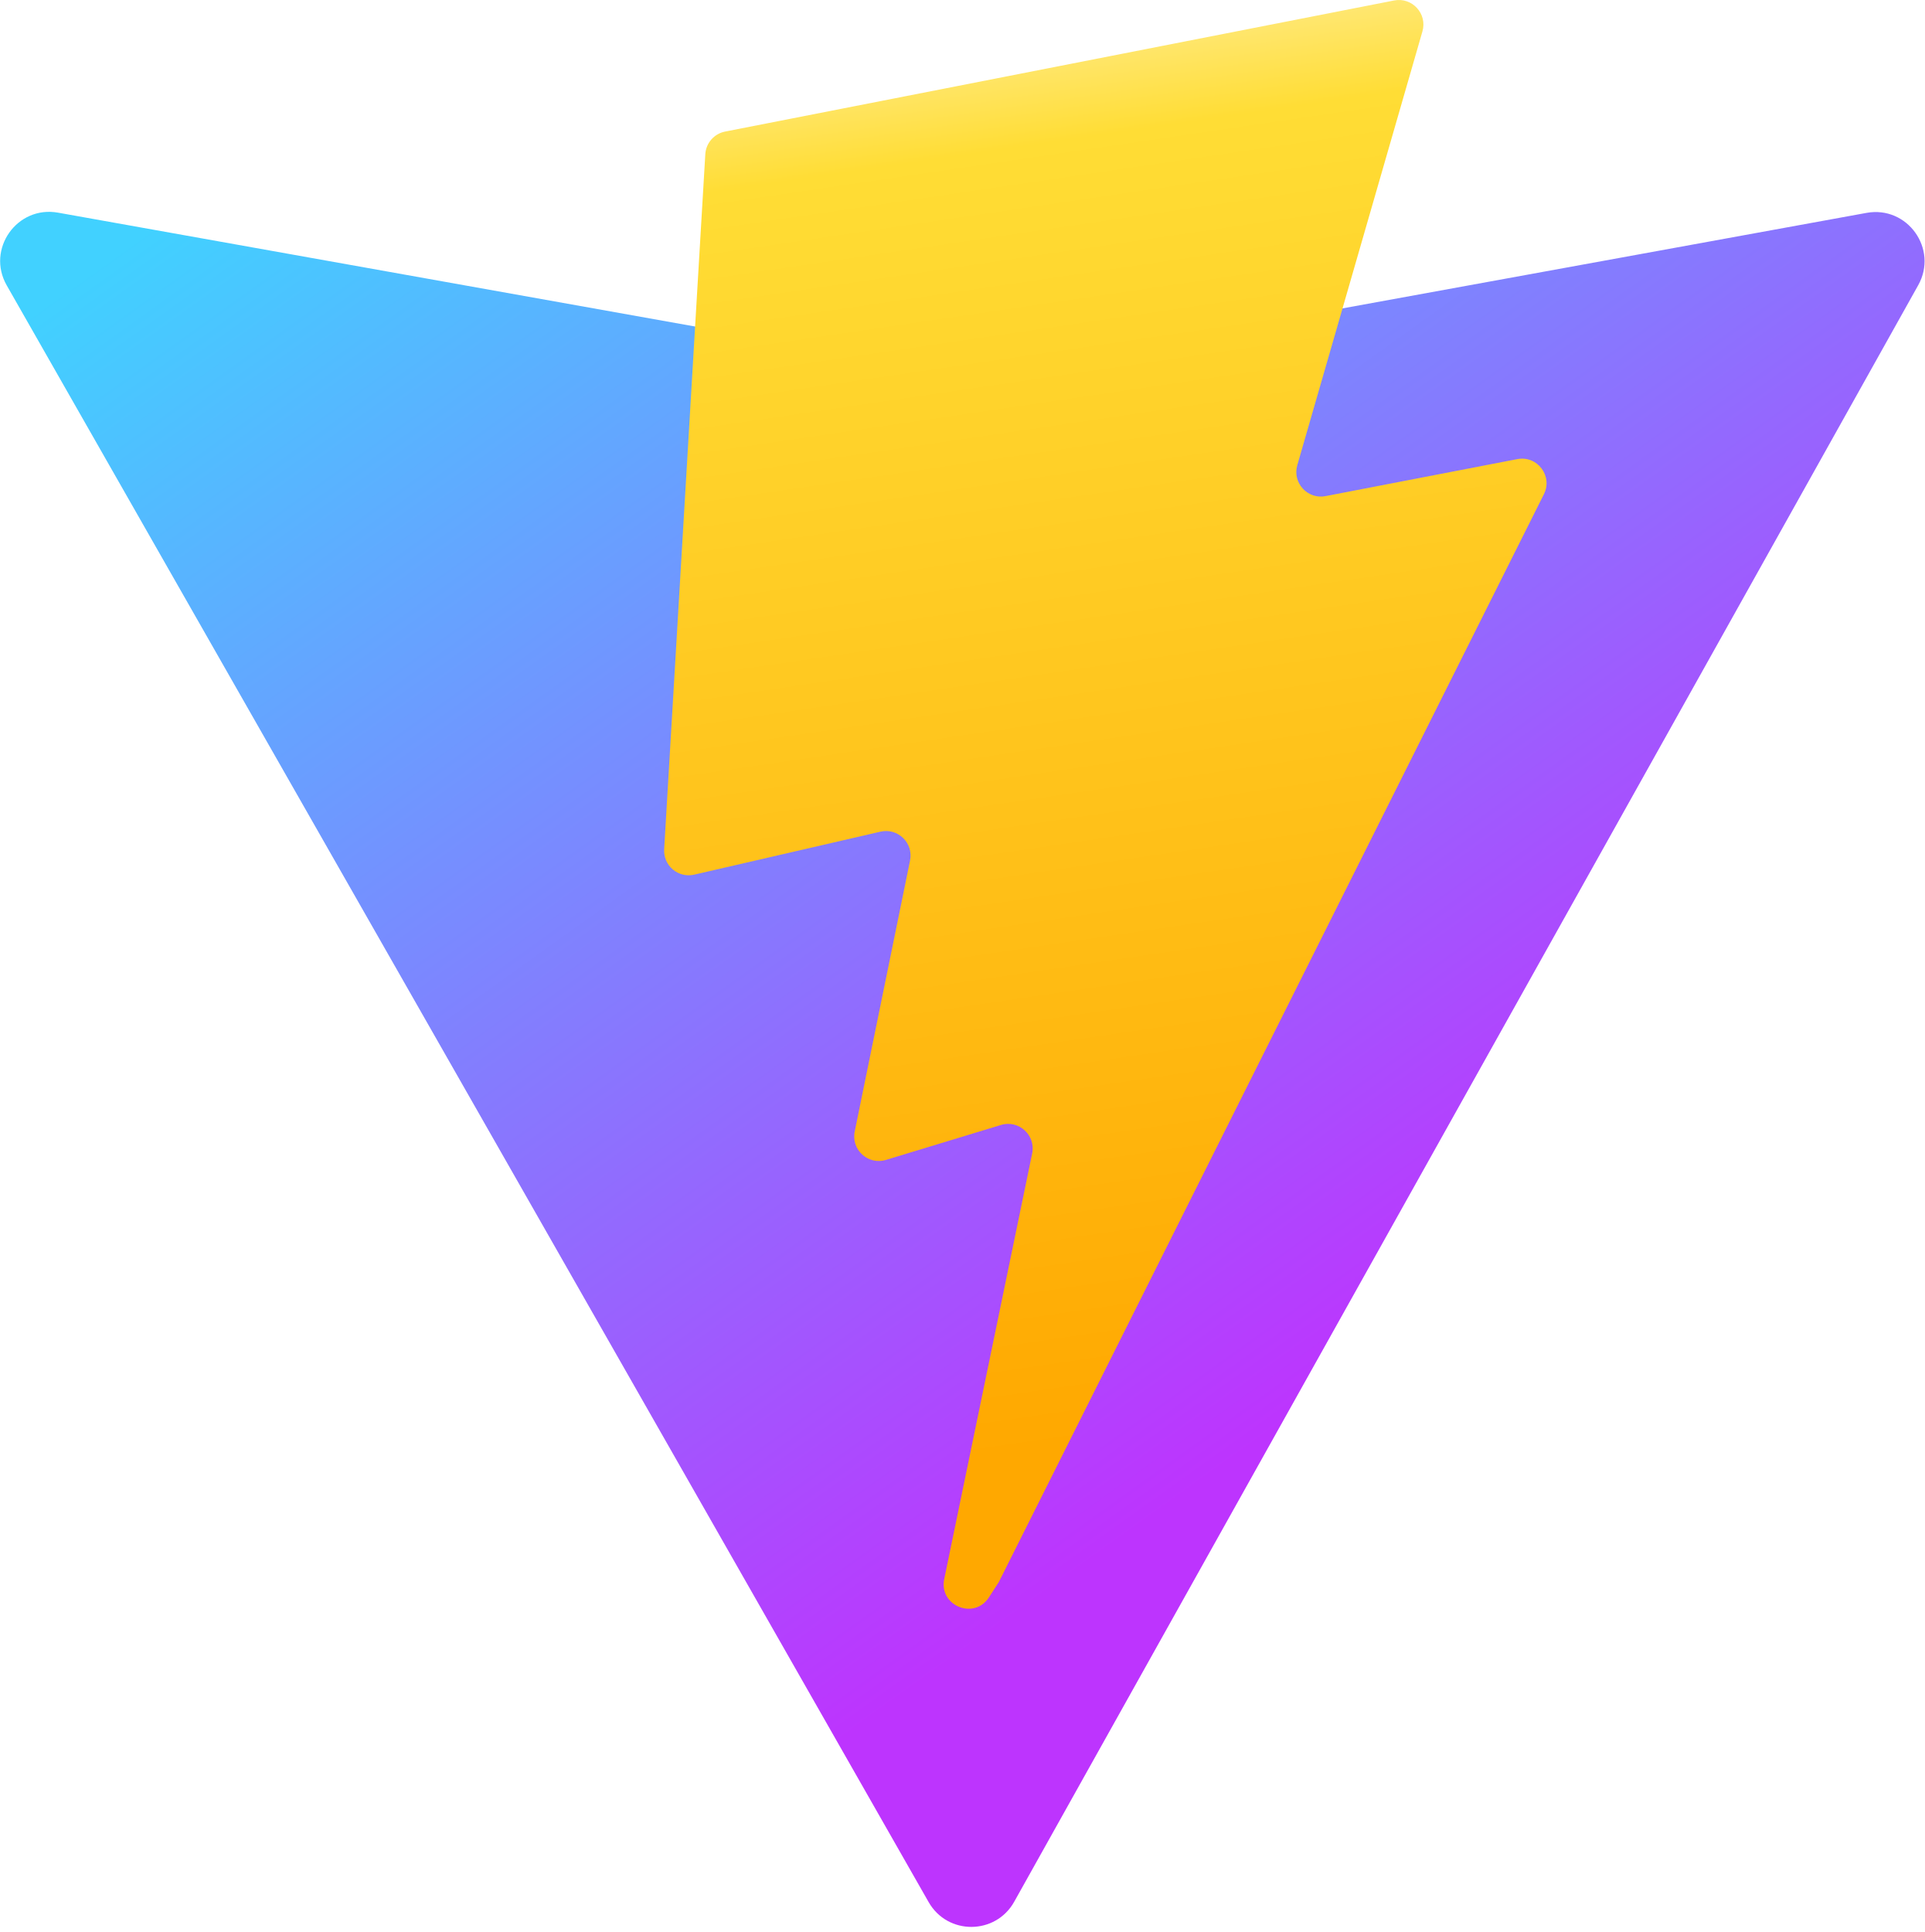
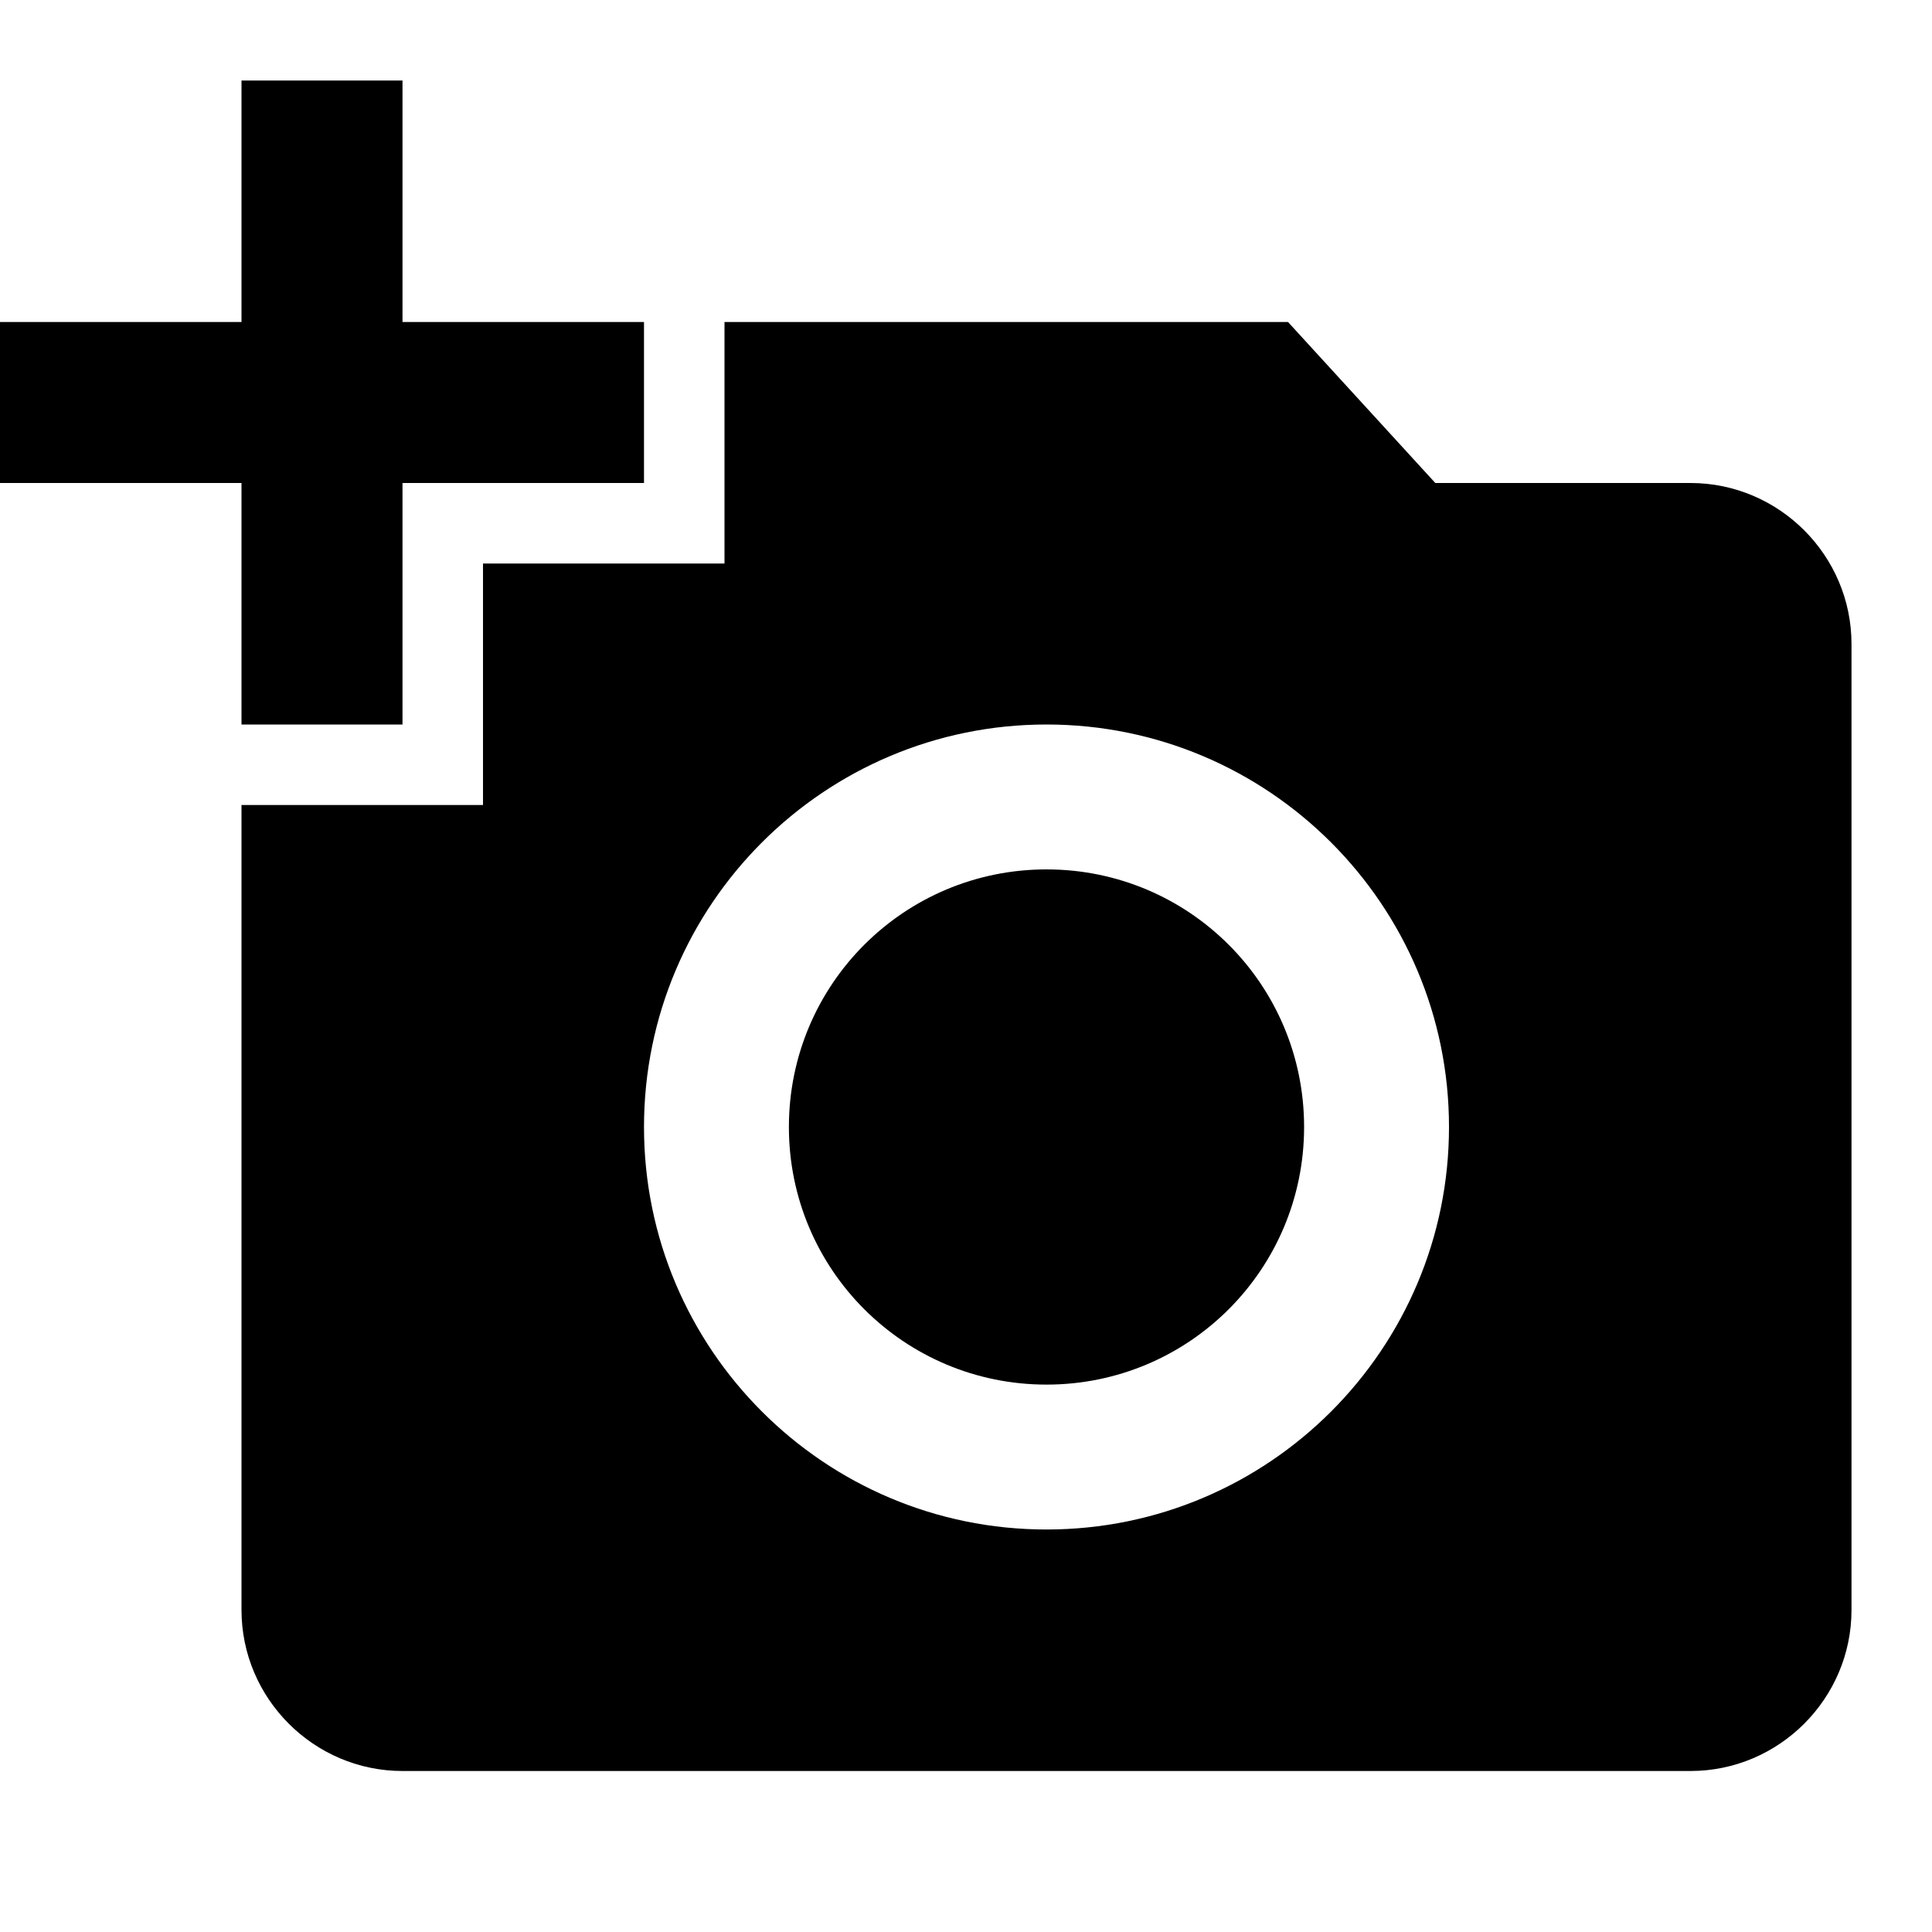
- <svg xmlns="http://www.w3.org/2000/svg" aria-hidden="true" role="img" class="iconify iconify--logos" width="31.88" height="32" preserveAspectRatio="xMidYMid meet" viewBox="0 0 256 257">
-   <defs>
-     <linearGradient id="IconifyId1813088fe1fbc01fb466" x1="-.828%" x2="57.636%" y1="7.652%" y2="78.411%">
-       <stop offset="0%" stop-color="#41D1FF" />
-       <stop offset="100%" stop-color="#BD34FE" />
-     </linearGradient>
-     <linearGradient id="IconifyId1813088fe1fbc01fb467" x1="43.376%" x2="50.316%" y1="2.242%" y2="89.03%">
-       <stop offset="0%" stop-color="#FFEA83" />
-       <stop offset="8.333%" stop-color="#FFDD35" />
-       <stop offset="100%" stop-color="#FFA800" />
-     </linearGradient>
-   </defs>
-   <path fill="url(#IconifyId1813088fe1fbc01fb466)" d="M255.153 37.938L134.897 252.976c-2.483 4.44-8.862 4.466-11.382.048L.875 37.958c-2.746-4.814 1.371-10.646 6.827-9.67l120.385 21.517a6.537 6.537 0 0 0 2.322-.004l117.867-21.483c5.438-.991 9.574 4.796 6.877 9.62Z" />
-   <path fill="url(#IconifyId1813088fe1fbc01fb467)" d="M185.432.063L96.44 17.501a3.268 3.268 0 0 0-2.634 3.014l-5.474 92.456a3.268 3.268 0 0 0 3.997 3.378l24.777-5.718c2.318-.535 4.413 1.507 3.936 3.838l-7.361 36.047c-.495 2.426 1.782 4.5 4.151 3.78l15.304-4.649c2.372-.72 4.652 1.36 4.15 3.788l-11.698 56.621c-.732 3.542 3.979 5.473 5.943 2.437l1.313-2.028l72.516-144.72c1.215-2.423-.88-5.186-3.54-4.672l-25.505 4.922c-2.396.462-4.435-1.77-3.759-4.114l16.646-57.705c.677-2.35-1.37-4.583-3.769-4.113Z" />
+ <svg xmlns="http://www.w3.org/2000/svg" stroke="currentColor" fill="currentColor" stroke-width="0" viewBox="0 0 24 24" class="text-emerald-950" height="50" width="50">
+   <path fill="none" d="M0 0h24v24H0z" />
+   <path d="M3 4V1h2v3h3v2H5v3H3V6H0V4h3zm3 6V7h3V4h7l1.83 2H21c1.1 0 2 .9 2 2v12c0 1.1-.9 2-2 2H5c-1.1 0-2-.9-2-2V10h3zm7 9c2.76 0 5-2.24 5-5s-2.24-5-5-5-5 2.24-5 5 2.24 5 5 5zm-3.2-5c0 1.77 1.43 3.2 3.2 3.2s3.2-1.43 3.2-3.2-1.43-3.2-3.2-3.2-3.2 1.43-3.2 3.2z" />
</svg>
